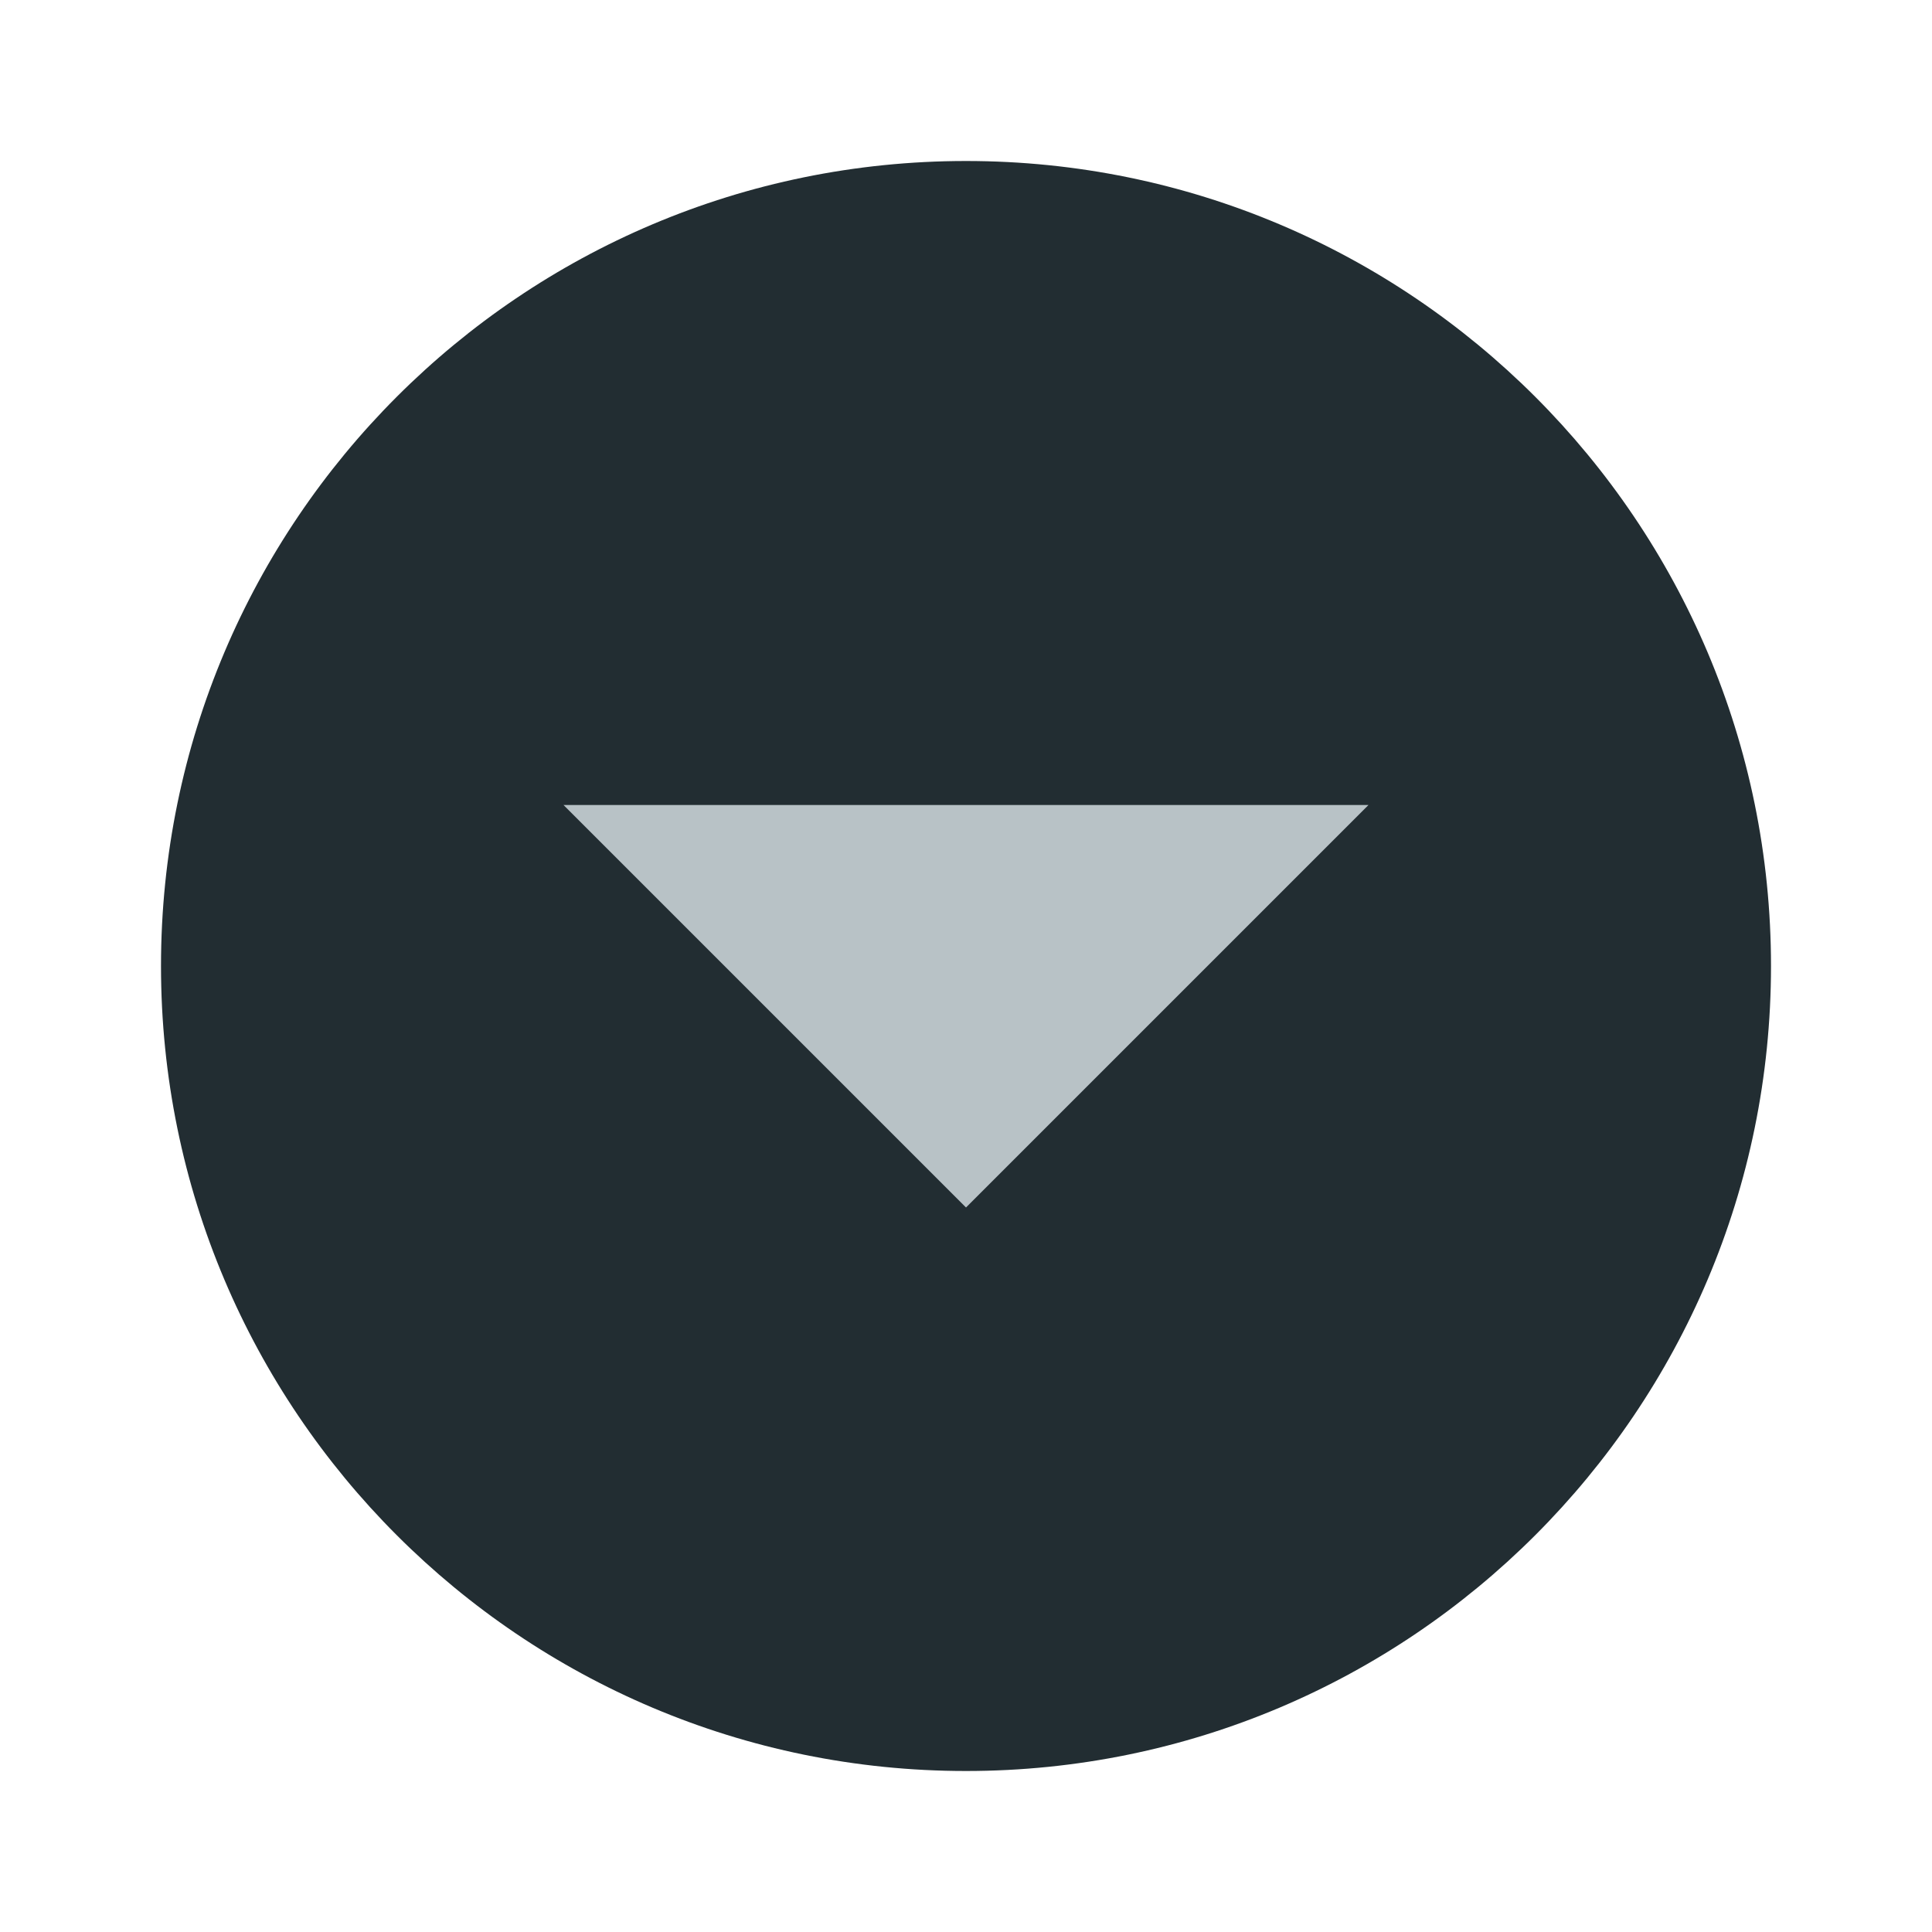
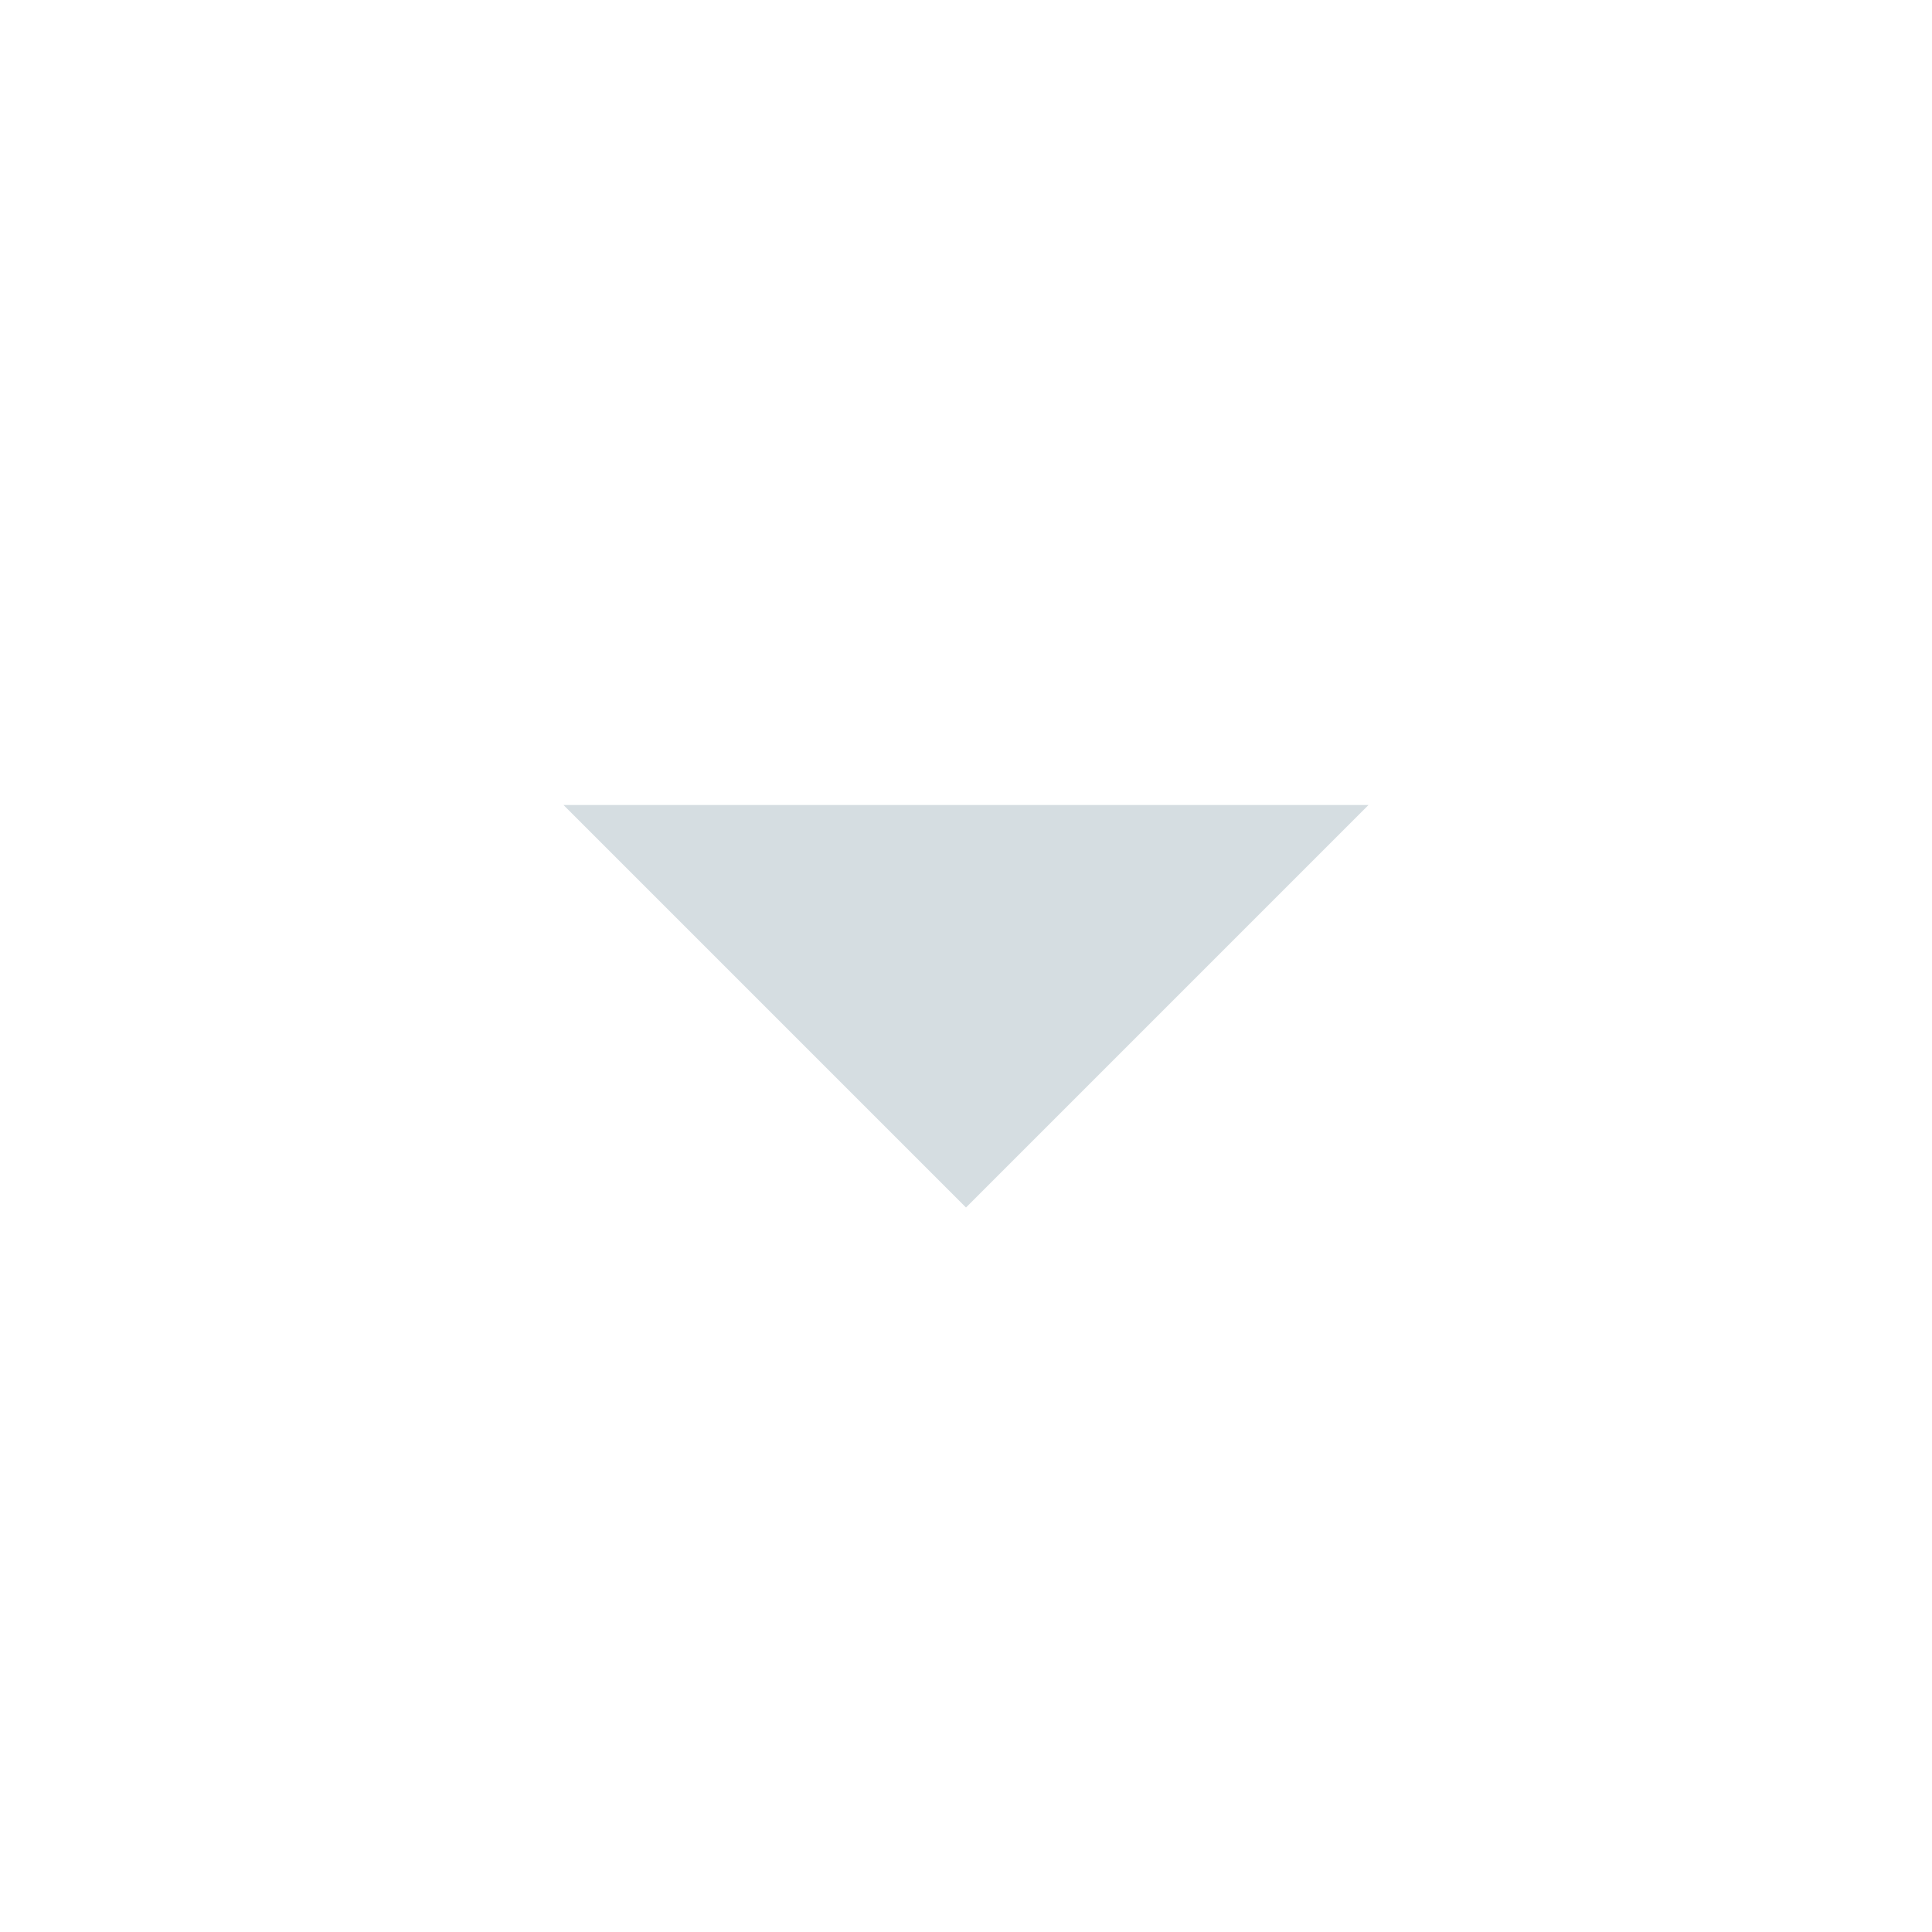
<svg xmlns="http://www.w3.org/2000/svg" width="24" height="24" viewBox="0 0 24 24" id="svg4747" version="1.1">
  <defs id="defs4749" />
  <g id="layer1" transform="translate(0,-1028.362)">
-     <circle style="opacity:1;fill:#222d32;fill-opacity:1;fill-rule:evenodd;stroke:none;stroke-width:2;stroke-linecap:butt;stroke-linejoin:round;stroke-miterlimit:4;stroke-dasharray:none;stroke-dashoffset:478.437;stroke-opacity:1" id="path4134" cx="12" cy="-1040.362" transform="scale(1,-1)" r="10" />
    <circle style="opacity:1;fill:#cfd8dc;fill-opacity:0.1;fill-rule:evenodd;stroke:none;stroke-width:9.605;stroke-linecap:butt;stroke-linejoin:round;stroke-miterlimit:4;stroke-dasharray:none;stroke-dashoffset:478.437;stroke-opacity:0.75" id="path5326" cx="-15" cy="1040.362" r="10" />
    <path style="fill:#cfd8dc;fill-opacity:0.87;fill-rule:evenodd;stroke:none;stroke-width:1px;stroke-linecap:butt;stroke-linejoin:miter;stroke-opacity:1" d="m 7,1038.362 10,0 -5,5 z" id="path4347" />
  </g>
</svg>
